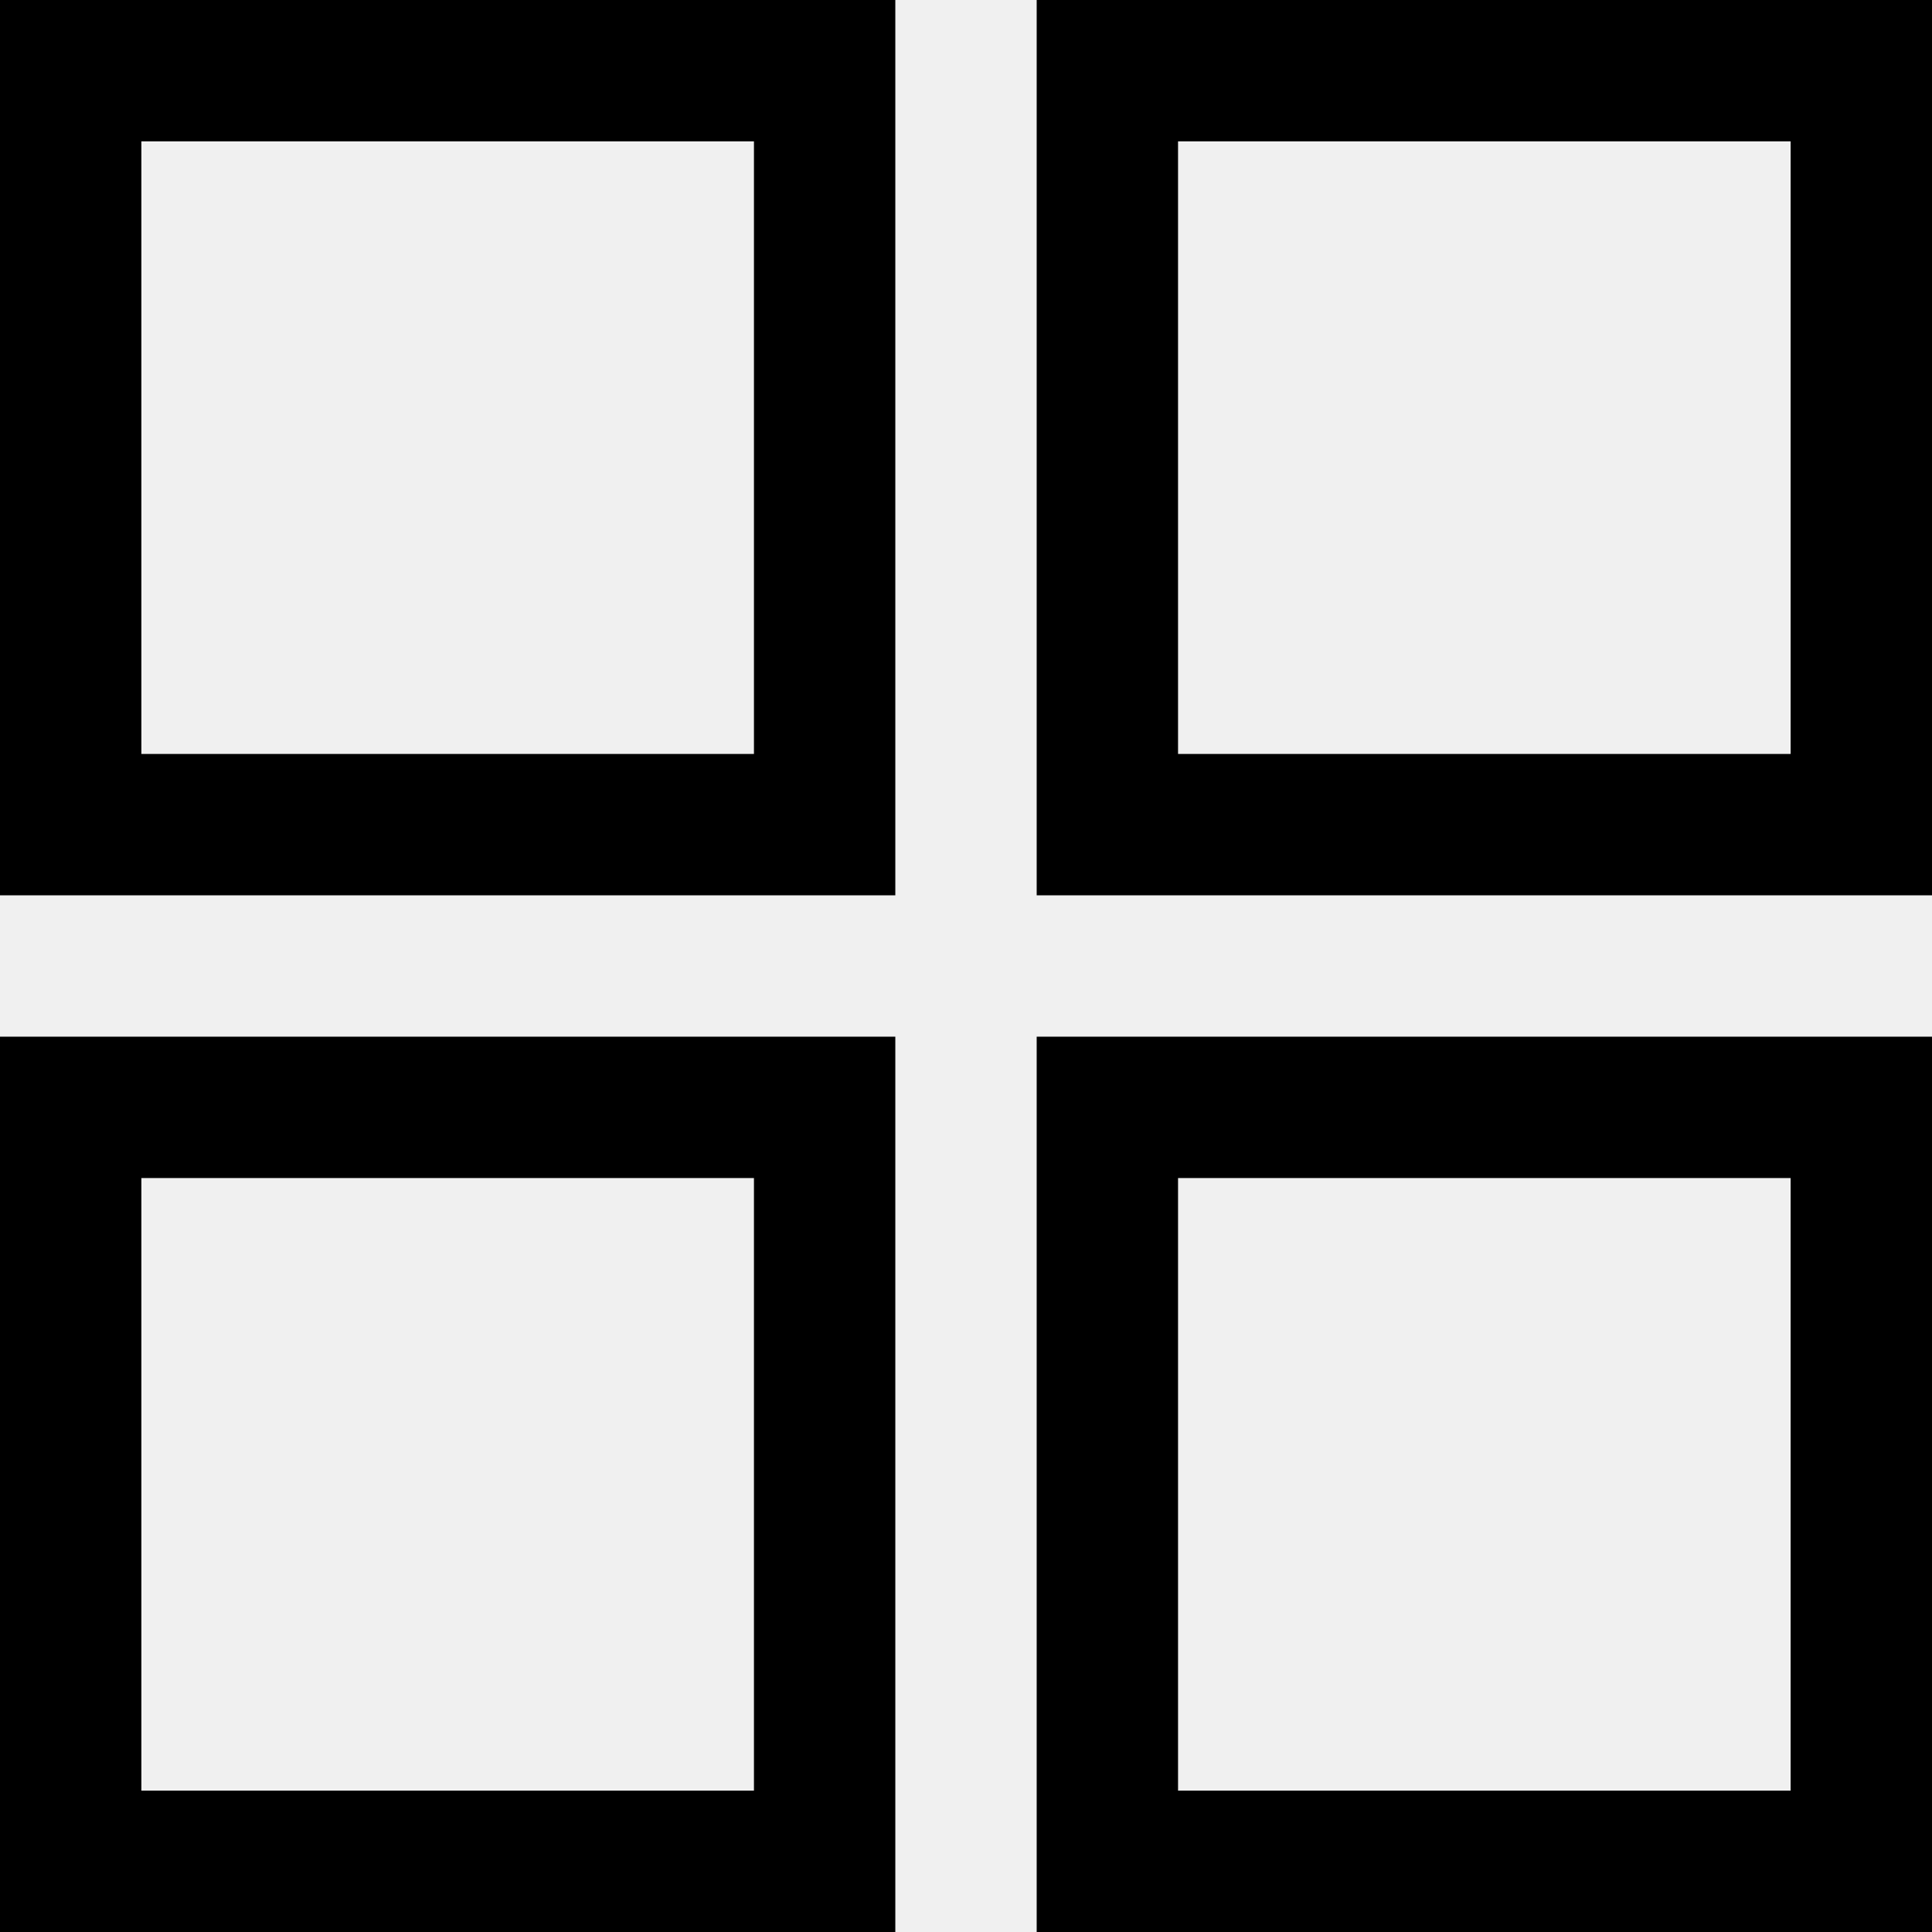
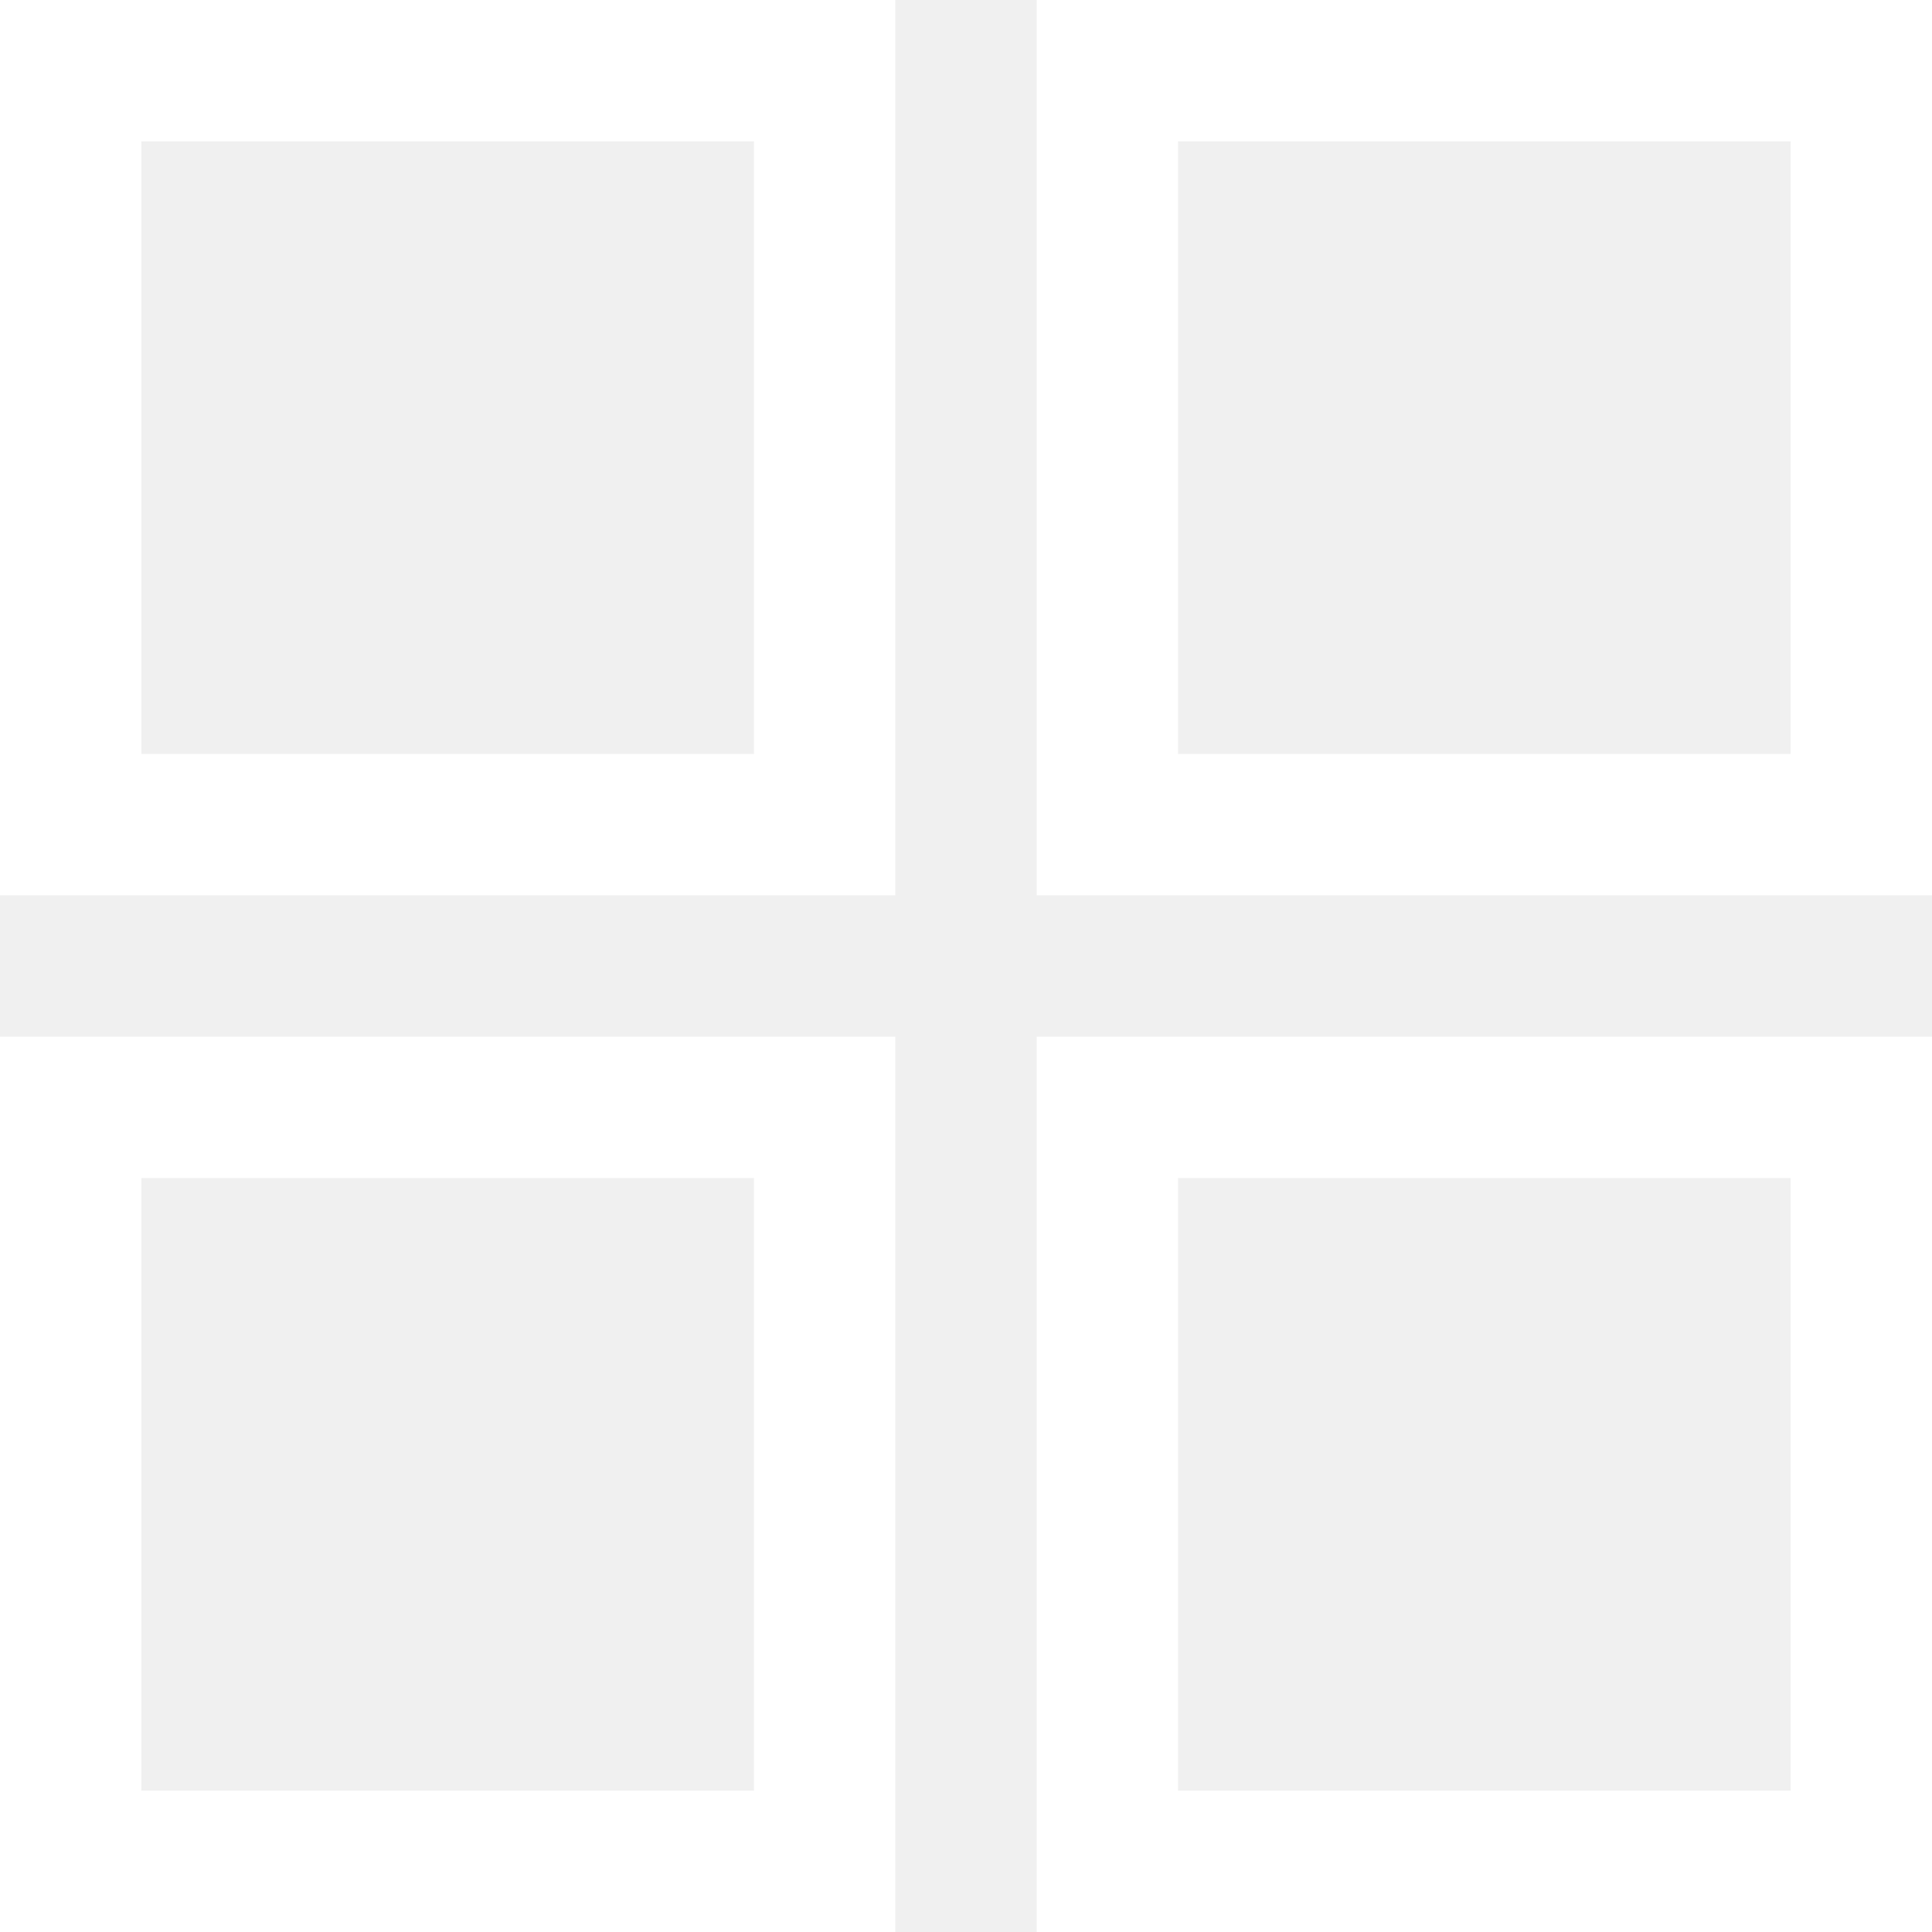
- <svg xmlns="http://www.w3.org/2000/svg" version="1.1" id="Layer_1" x="0px" y="0px" viewBox="0 0 512 512" style="enable-background:new 0 0 512 512;" xml:space="preserve">
-   <g>
-     <g>
-       <path d="M0,0v237.268h237.268V0H0z M199.805,199.805H37.463V37.463h162.341V199.805z" />
-     </g>
-   </g>
-   <g>
-     <g>
-       <path d="M274.732,0v237.268H512V0H274.732z M474.537,199.805H312.195V37.463h162.341V199.805z" />
-     </g>
-   </g>
-   <g>
-     <g>
-       <path d="M0,274.732V512h237.268V274.732H0z M199.805,474.537H37.463V312.195h162.341V474.537z" />
-     </g>
-   </g>
-   <g>
-     <g>
-       <path d="M274.732,274.732V512H512V274.732H274.732z M474.537,474.537H312.195V312.195h162.341V474.537z" />
-     </g>
-   </g>
+ <svg xmlns="http://www.w3.org/2000/svg" viewBox="0 0 512 512" style="enable-background:new 0 0 512 512;" xml:space="preserve">
+   <path fill="#ffffff" d="M0,0v237.268h237.268V0H0z M199.805,199.805H37.463V37.463h162.341V199.805z" />
+   <path fill="#ffffff" d="M274.732,0v237.268H512V0H274.732z M474.537,199.805H312.195V37.463h162.341V199.805z" />
+   <path fill="#ffffff" d="M0,274.732V512h237.268V274.732H0z M199.805,474.537H37.463V312.195h162.341V474.537z" />
+   <path fill="#ffffff" d="M274.732,274.732V512H512V274.732H274.732z M474.537,474.537H312.195V312.195h162.341V474.537z" />
</svg>
